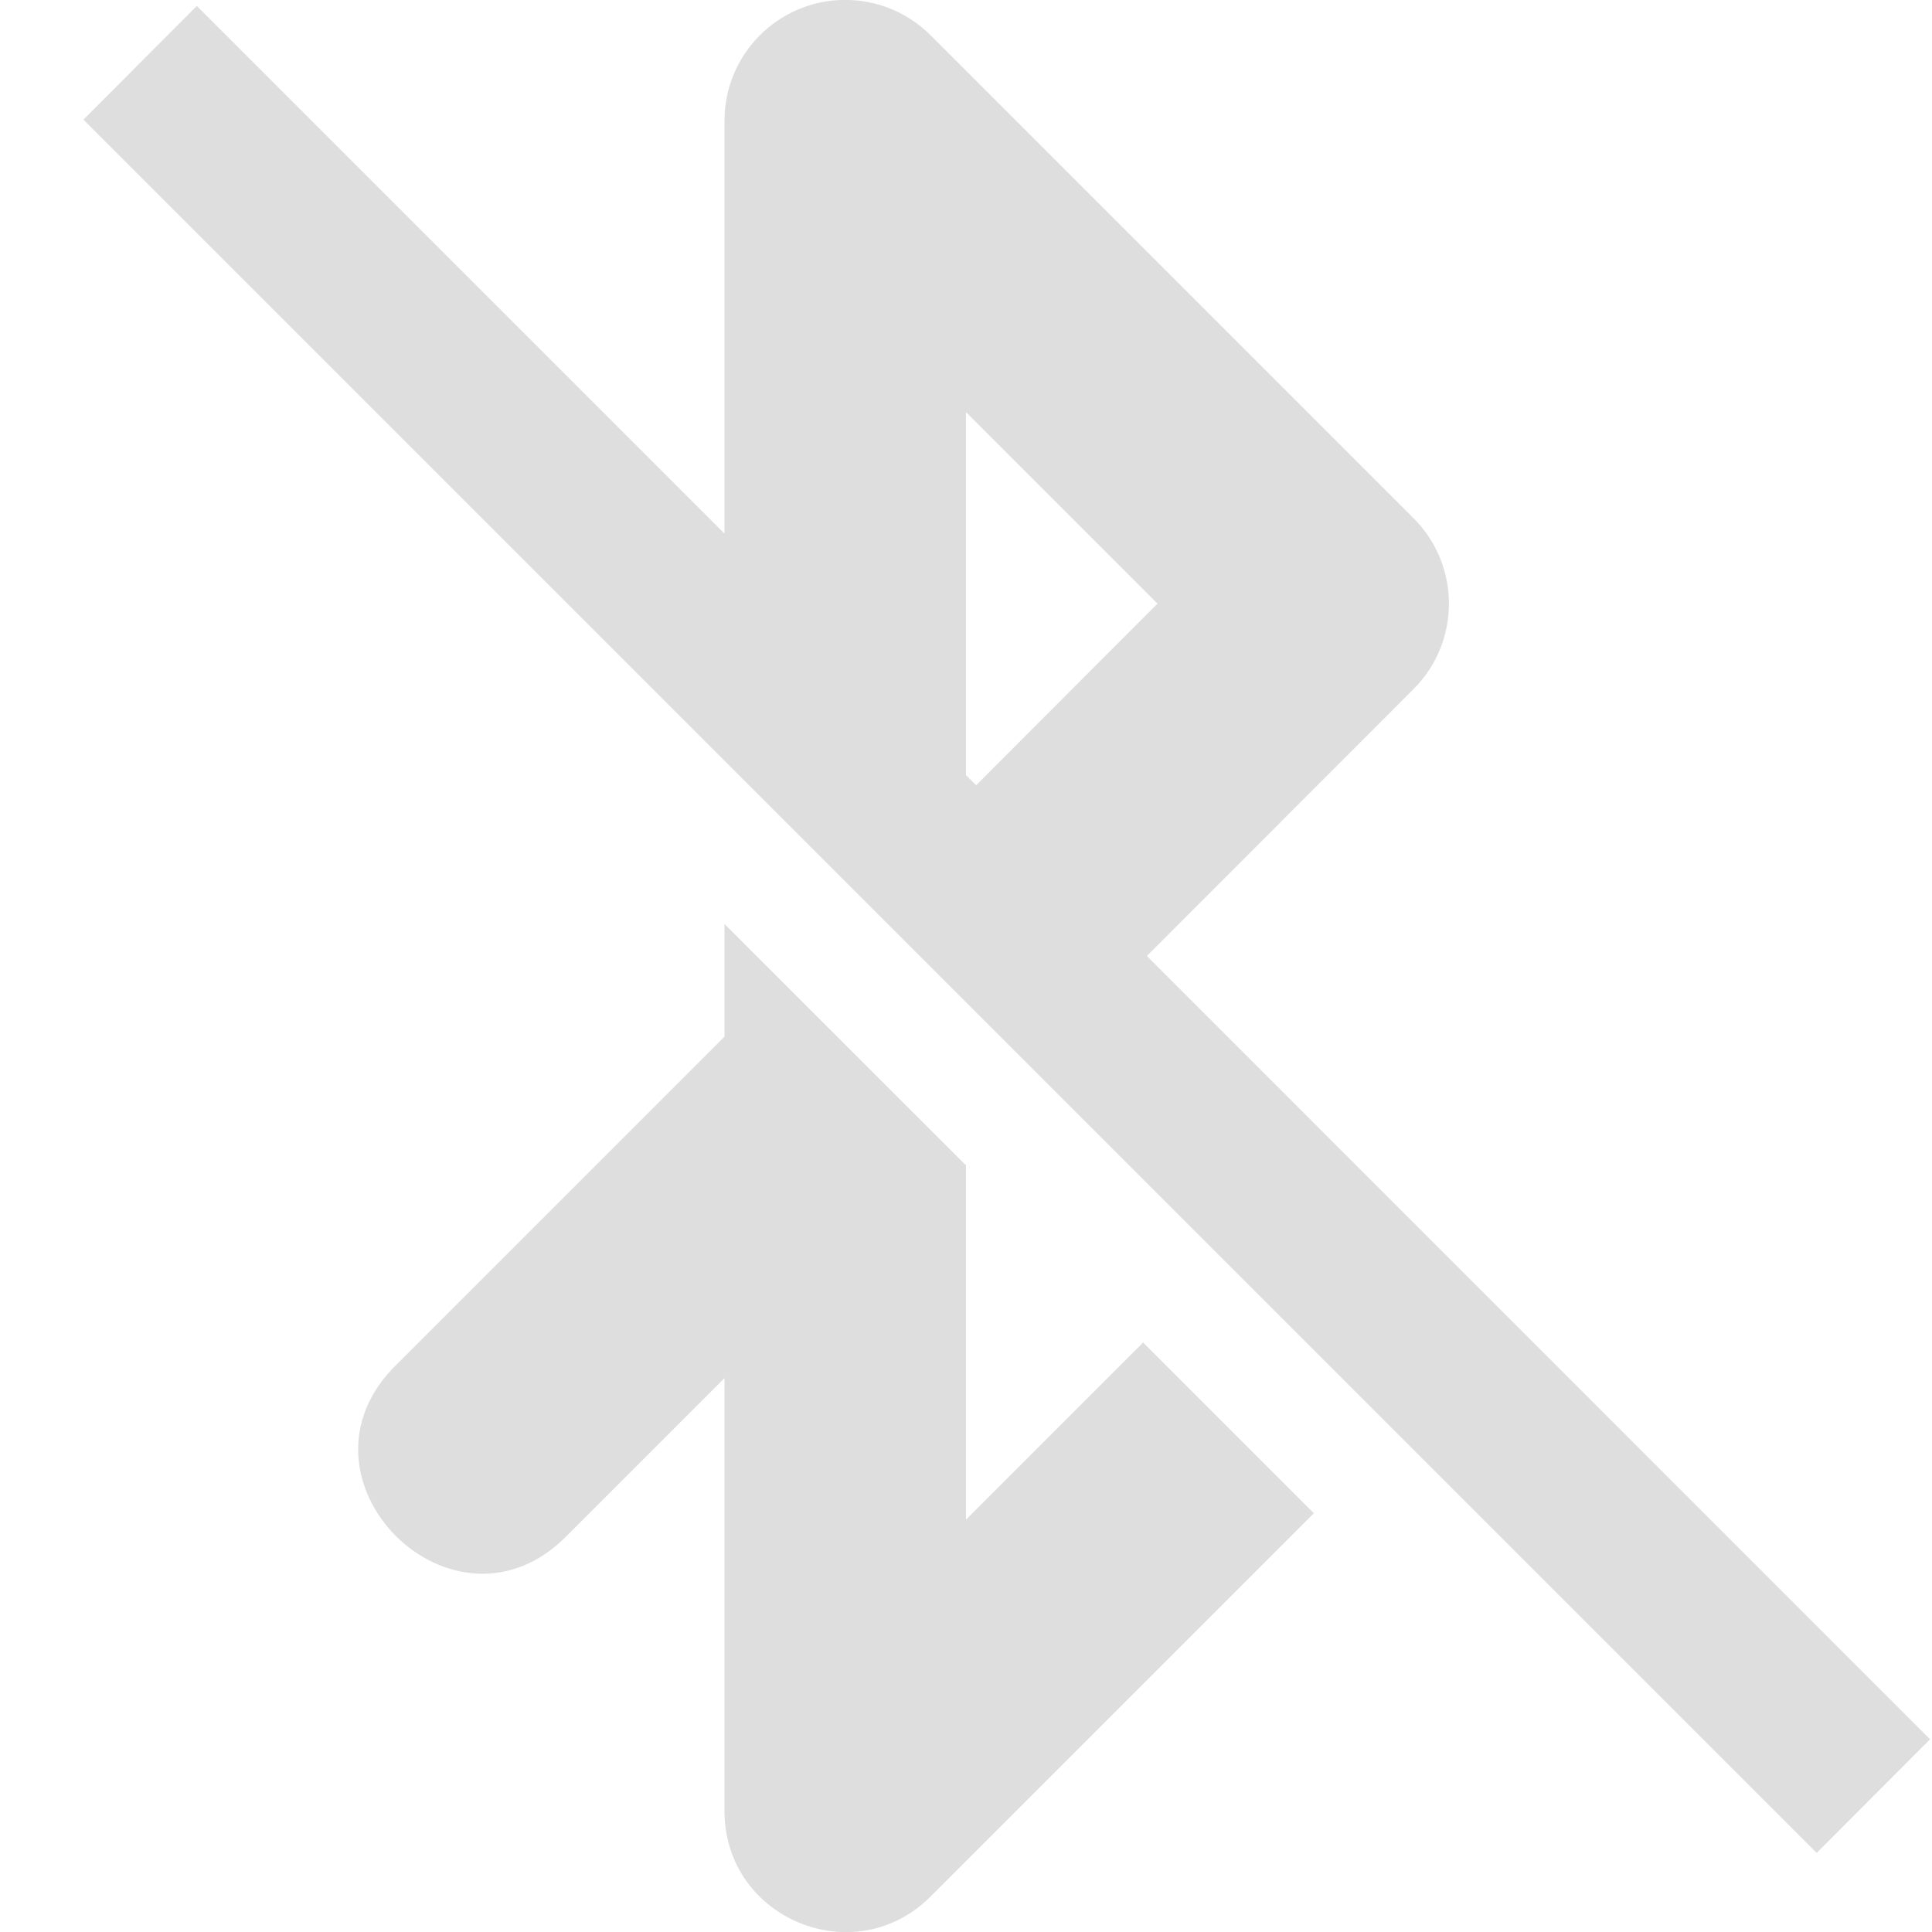
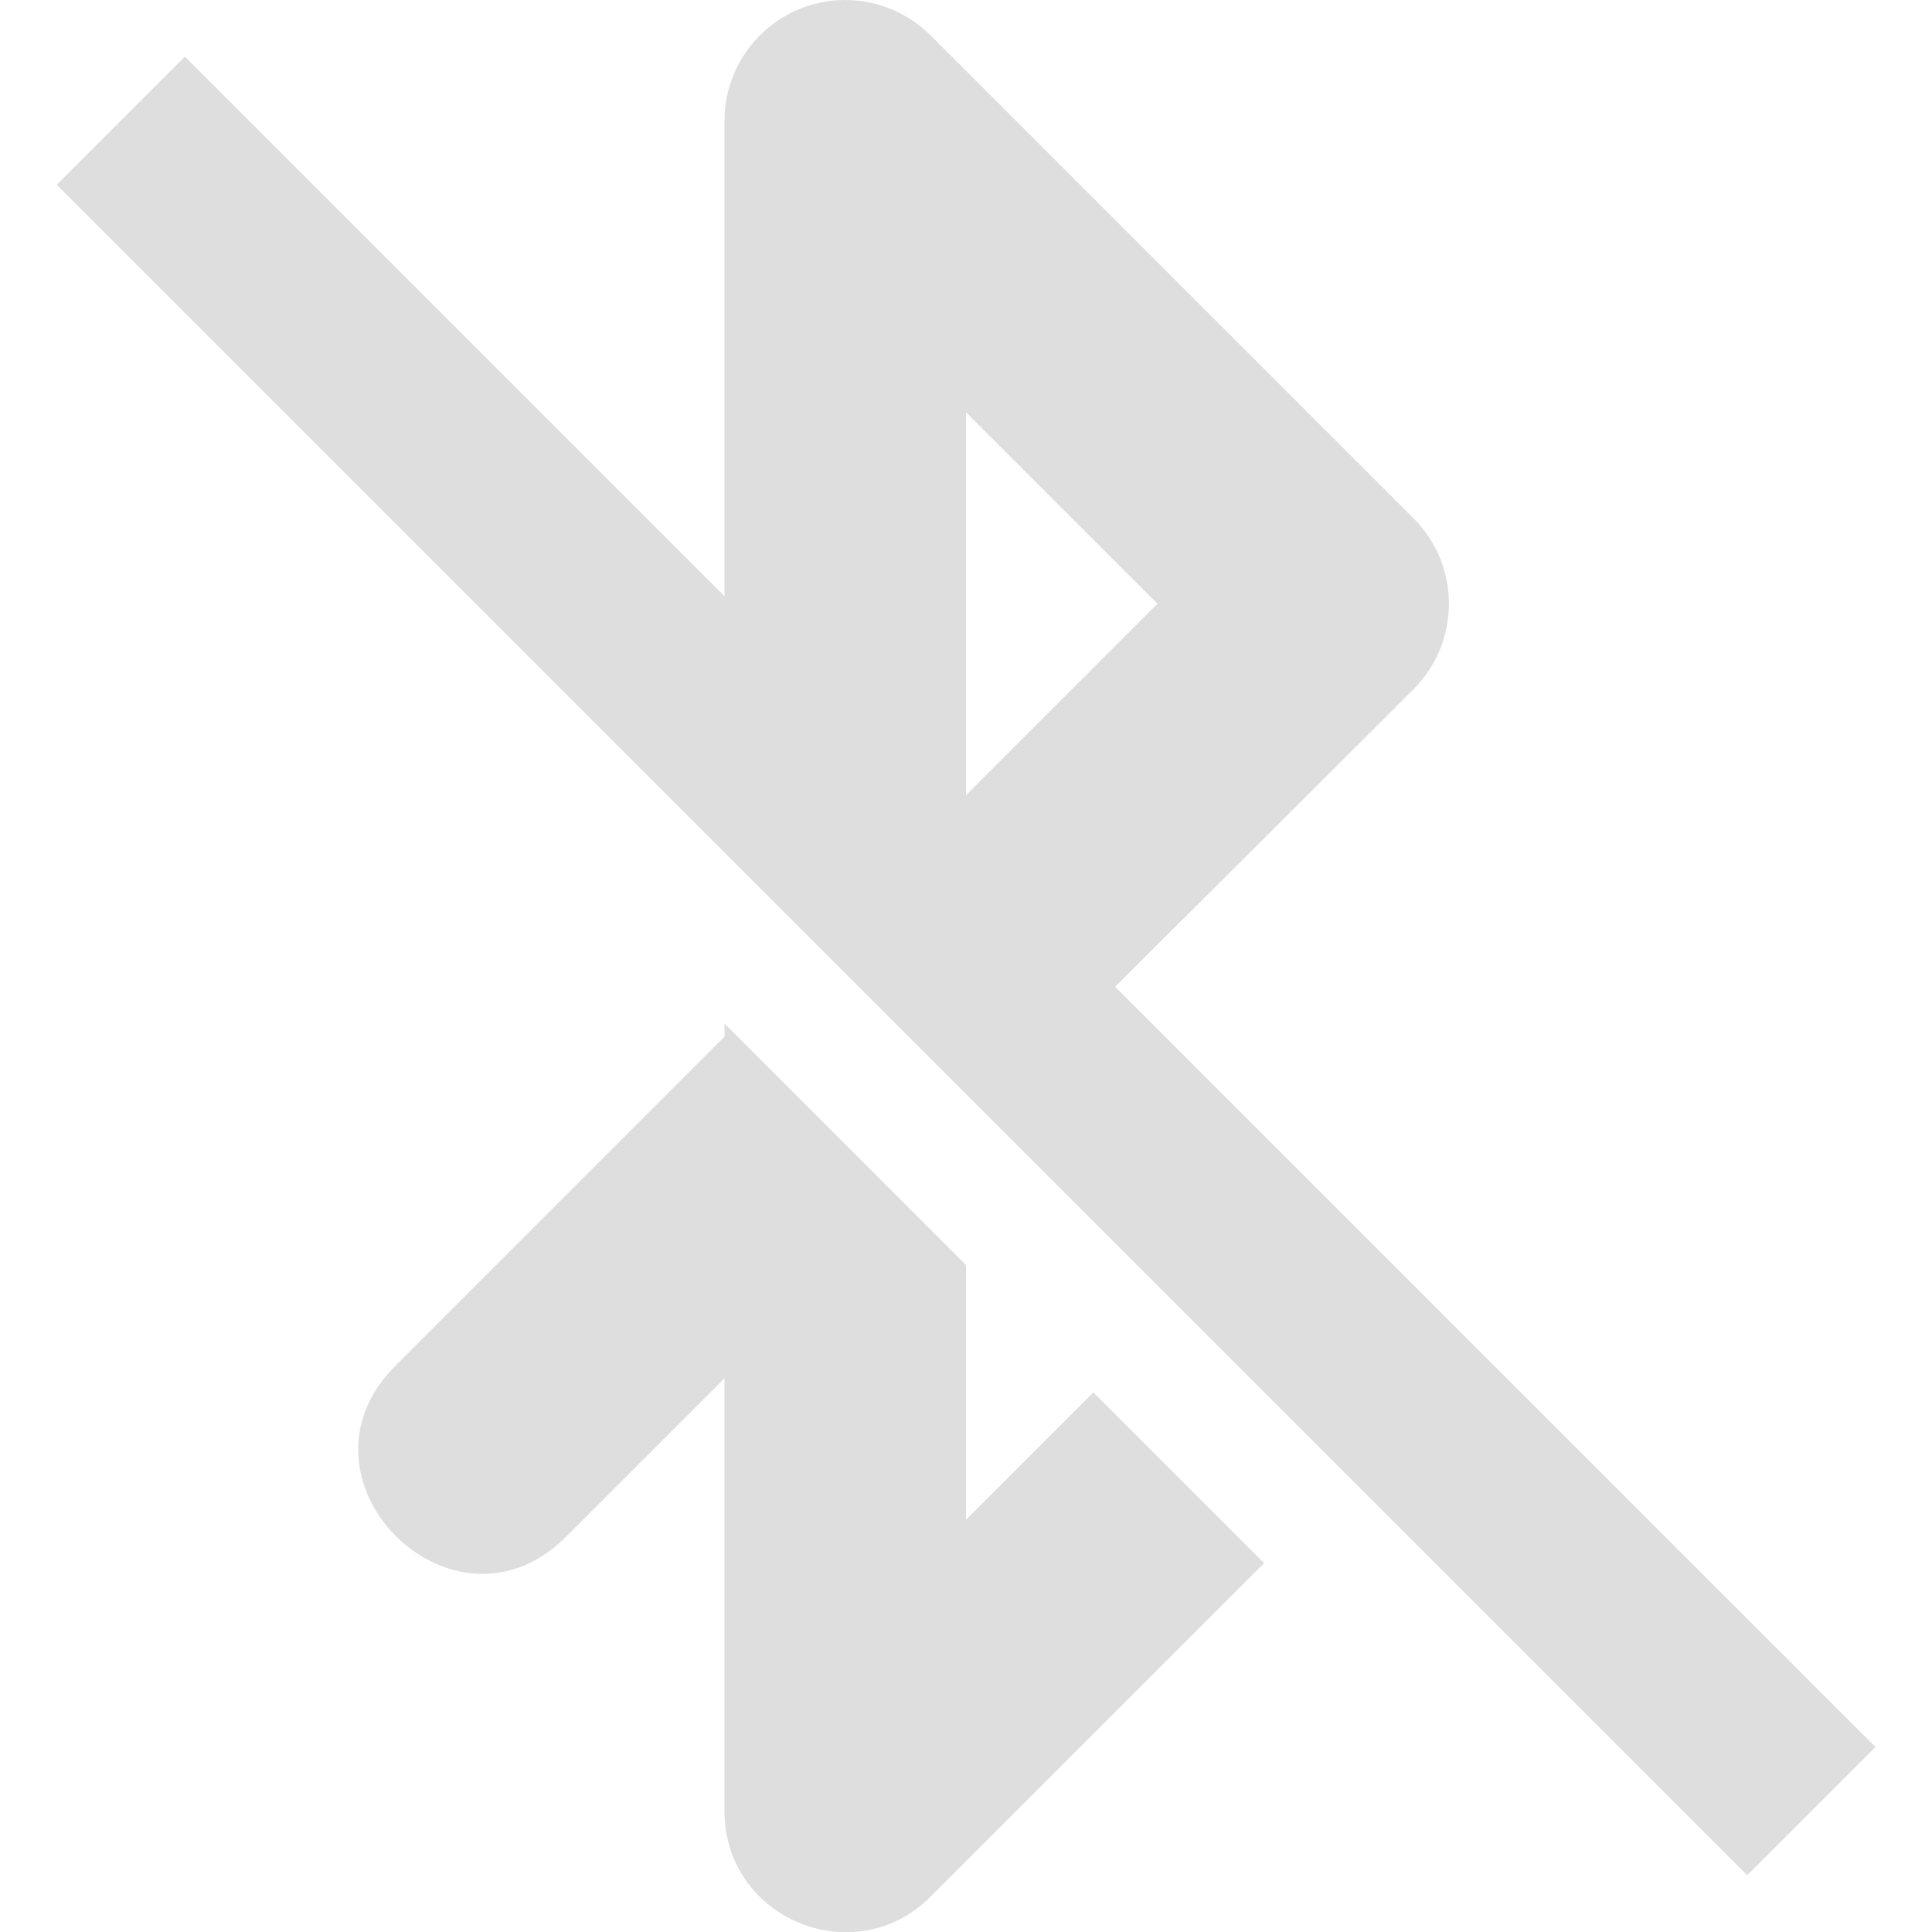
<svg xmlns="http://www.w3.org/2000/svg" height="16" width="16" version="1.1" id="svg6">
  <defs id="defs10" />
-   <path style="color:#000000;font-style:normal;font-variant:normal;font-weight:normal;font-stretch:normal;font-size:medium;line-height:normal;font-family:sans-serif;font-variant-ligatures:normal;font-variant-position:normal;font-variant-caps:normal;font-variant-numeric:normal;font-variant-alternates:normal;font-feature-settings:normal;text-indent:0;text-align:start;text-decoration:none;text-decoration-line:none;text-decoration-style:solid;text-decoration-color:#000000;letter-spacing:normal;word-spacing:normal;text-transform:none;writing-mode:lr-tb;direction:ltr;text-orientation:mixed;dominant-baseline:auto;baseline-shift:baseline;text-anchor:start;white-space:normal;shape-padding:0;clip-rule:nonzero;display:inline;overflow:visible;visibility:visible;opacity:0.5;isolation:auto;mix-blend-mode:normal;color-interpolation:sRGB;color-interpolation-filters:linearRGB;solid-color:#000000;solid-opacity:1;vector-effect:none;fill:#bebebe;fill-opacity:1;fill-rule:nonzero;stroke:none;stroke-width:2;stroke-linecap:round;stroke-linejoin:round;stroke-miterlimit:4;stroke-dasharray:none;stroke-dashoffset:0;stroke-opacity:1;color-rendering:auto;image-rendering:auto;shape-rendering:auto;text-rendering:auto;enable-background:accumulate" d="M 6.984,-7.957381e-4 C 6.438,0.008 6,0.453 6,0.999 V 4.419 L 1.63,0.049 0.691,0.991 C 5.476,5.776 10.26,10.56 15.045,15.345 l 0.939,-0.941 L 9.498,7.917 11.707,5.706 c 0.39,-0.391 0.39,-1.024 0,-1.414 L 7.707,0.292 C 7.516,0.101 7.255,-0.005 6.984,-7.957381e-4 Z M 8,3.413 9.586,4.999 8.084,6.503 8,6.419 Z M 6,7.652 V 8.585 L 3.293,11.292 c -0.982,0.943 0.472,2.396 1.414,1.414 l 1.293,-1.293 v 3.586 c 3.49e-4,0.891 1.077,1.337 1.707,0.707 l 3.174,-3.174 -1.414,-1.414 -1.467,1.467 2e-7,-2.934 z" id="path835" />
+   <g id="g891" style="opacity:0.5">
+     <path id="path835-6" d="M 6.984,0 C 6.438,0.009 6,0.454 6,1 6,2.785 6,4.569 6,6.354 l 5.531,5.529 0.176,-0.176 c 0.08,-0.081 0.146,-0.174 0.195,-0.277 L 8.939,8.467 C 9.864,7.545 10.781,6.633 11.707,5.707 c 0.39,-0.391 0.39,-1.024 0,-1.414 L 7.707,0.293 C 7.516,0.102 7.255,-0.004 6.984,0 Z M 8,3.414 9.586,5 8,6.586 Z m -2,5.062 v 0.109 L 3.293,11.293 c -0.982,0.943 0.472,2.396 1.414,1.414 L 6,11.414 V 15 c 3.496e-4,0.891 1.077,1.337 1.707,0.707 L 10.469,12.945 9.055,11.531 8,12.586 v -2.109 z" style="color:#000000;font-style:normal;font-variant:normal;font-weight:normal;font-stretch:normal;font-size:medium;line-height:normal;font-family:sans-serif;font-variant-ligatures:normal;font-variant-position:normal;font-variant-caps:normal;font-variant-numeric:normal;font-variant-alternates:normal;font-feature-settings:normal;text-indent:0;text-align:start;text-decoration:none;text-decoration-line:none;text-decoration-style:solid;text-decoration-color:#000000;letter-spacing:normal;word-spacing:normal;text-transform:none;writing-mode:lr-tb;direction:ltr;text-orientation:mixed;dominant-baseline:auto;baseline-shift:baseline;text-anchor:start;white-space:normal;shape-padding:0;clip-rule:nonzero;display:inline;overflow:visible;visibility:visible;opacity:1;isolation:auto;mix-blend-mode:normal;color-interpolation:sRGB;color-interpolation-filters:linearRGB;solid-color:#000000;solid-opacity:1;vector-effect:none;fill:#bebebe;fill-opacity:1;fill-rule:nonzero;stroke:none;stroke-width:2;stroke-linecap:round;stroke-linejoin:round;stroke-miterlimit:4;stroke-dasharray:none;stroke-dashoffset:0;stroke-opacity:1;color-rendering:auto;image-rendering:auto;shape-rendering:auto;text-rendering:auto;enable-background:accumulate" />
+     <path id="path3682" d="M 1.531,0.469 0.47,1.53 l 14,14 1.062,-1.062 z" style="fill:#bebebe;fill-opacity:1;stroke:none" />
+   </g>
</svg>
